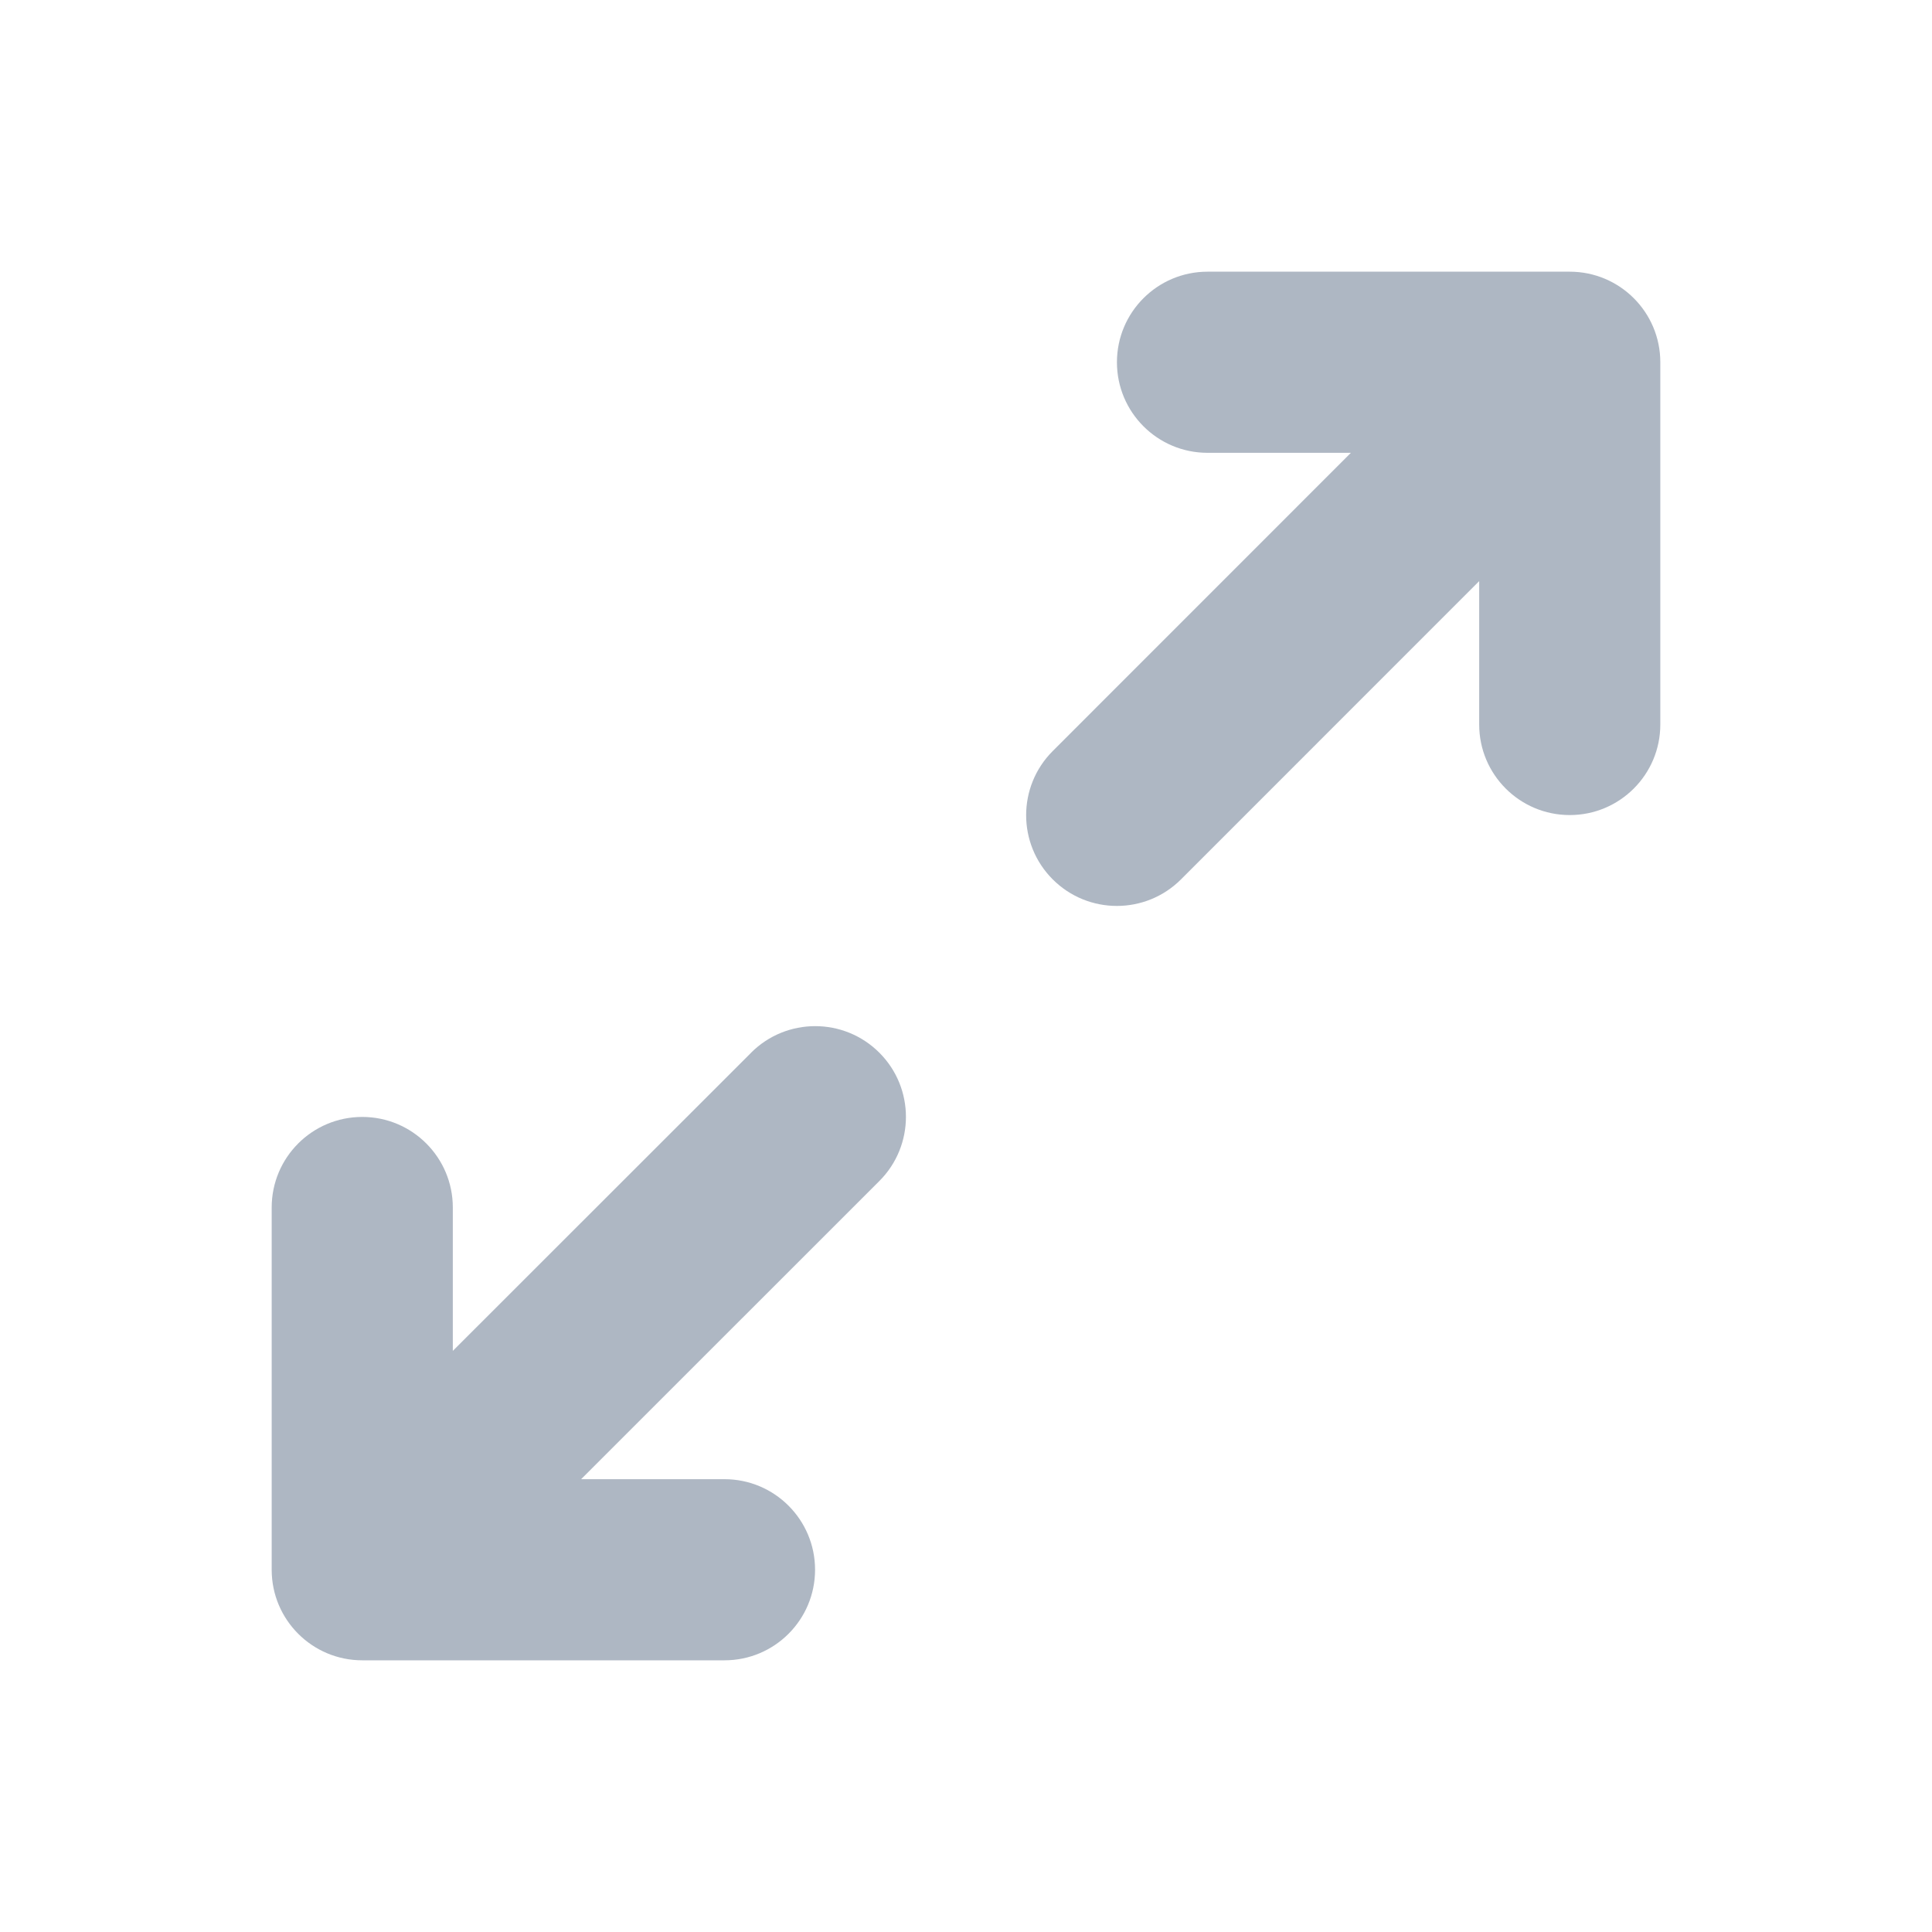
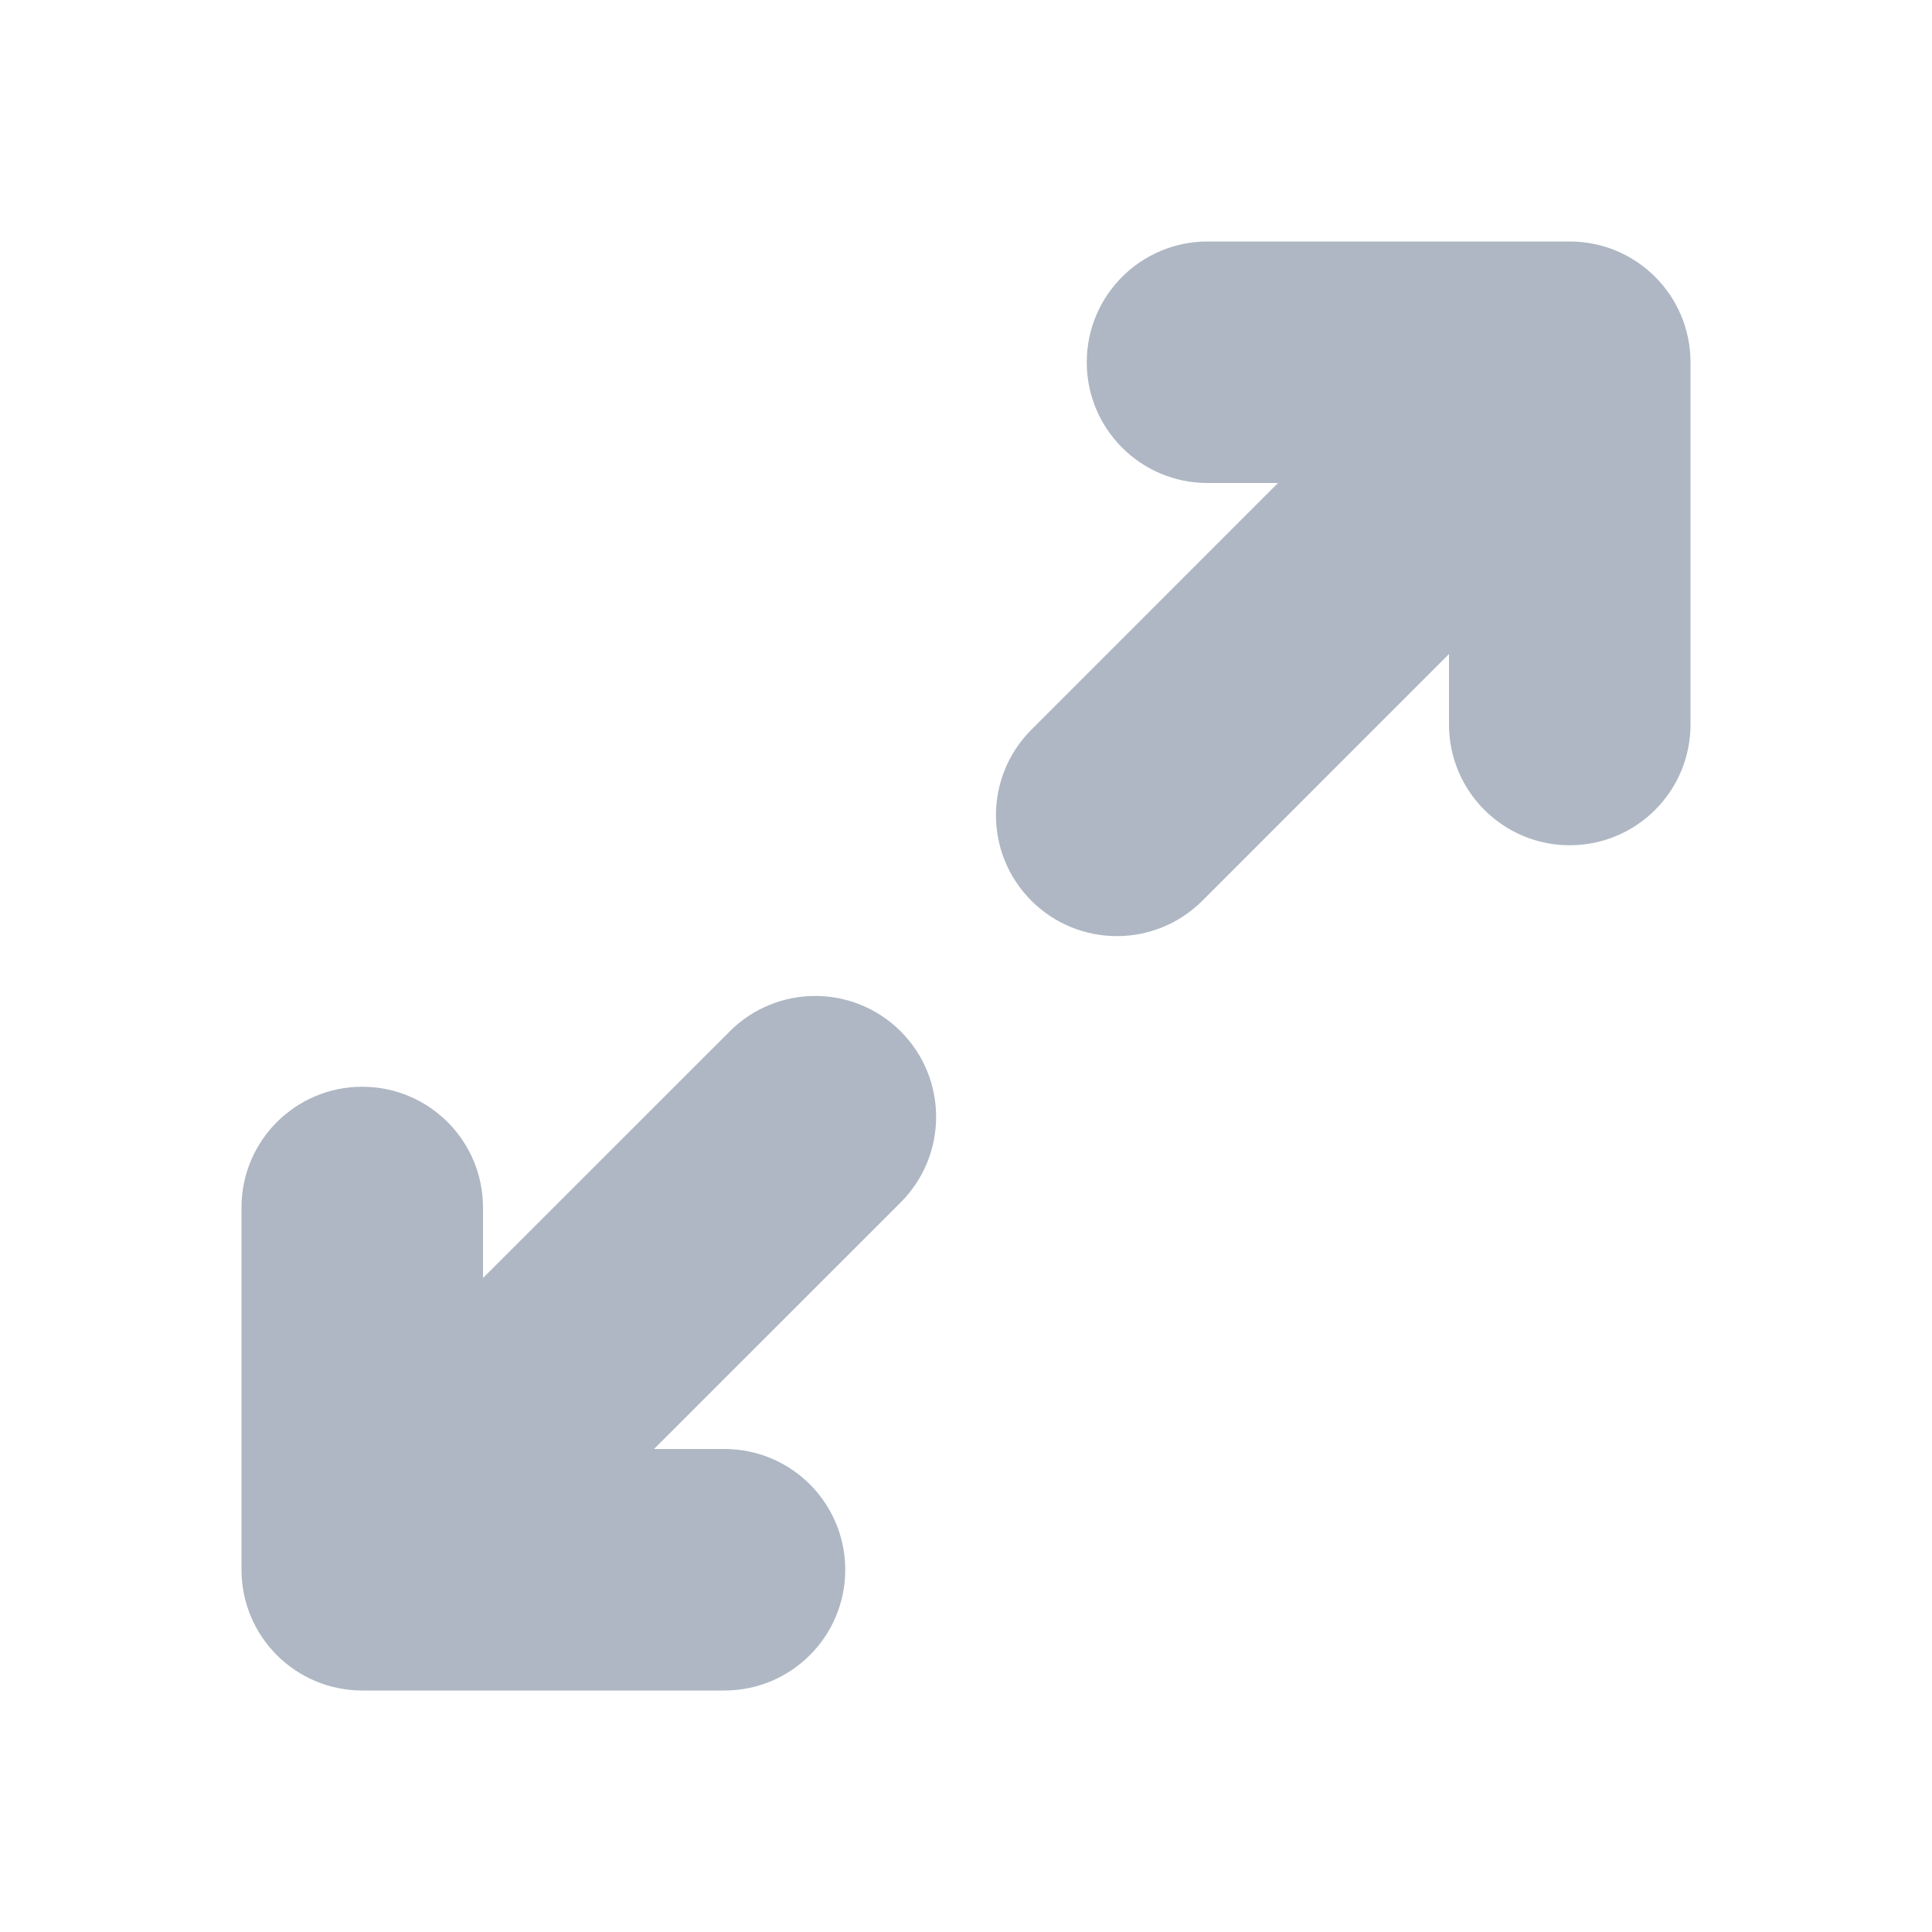
- <svg xmlns="http://www.w3.org/2000/svg" viewBox="0 0 256 256" fill="#aeb7c3" data-icon-family="phosphor" data-icon-name="arrows-out-simple" data-icon-weight="bold">
+ <svg xmlns="http://www.w3.org/2000/svg" viewBox="0 0 256 256" fill="#aeb7c3" stroke="#aeb7c3" stroke-width="8" stroke-linejoin="round" data-icon-family="phosphor" data-icon-name="arrows-out-simple" data-icon-weight="bold" data-icon-optical-stroke="8">
  <path d="M220,48V96a12,12,0,0,1-24,0V77l-39.51,39.52a12,12,0,0,1-17-17L179,60H160a12,12,0,0,1,0-24h48A12,12,0,0,1,220,48ZM99.51,139.51,60,179V160a12,12,0,0,0-24,0v48a12,12,0,0,0,12,12H96a12,12,0,0,0,0-24H77l39.52-39.51a12,12,0,0,0-17-17Z" />
</svg>
